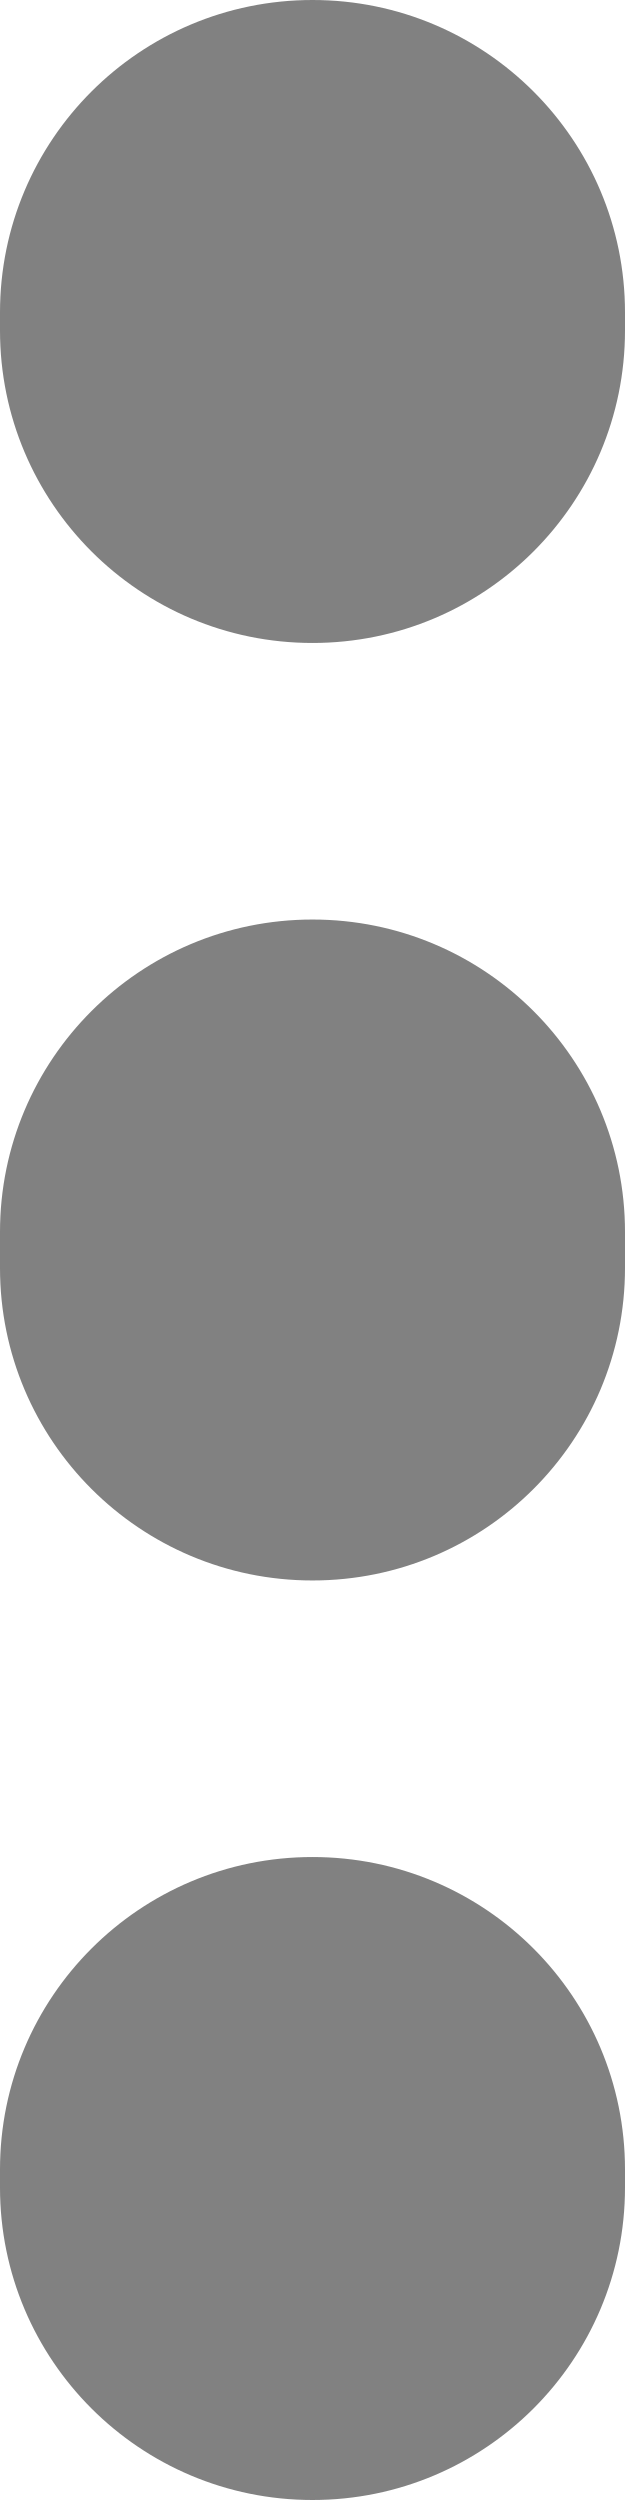
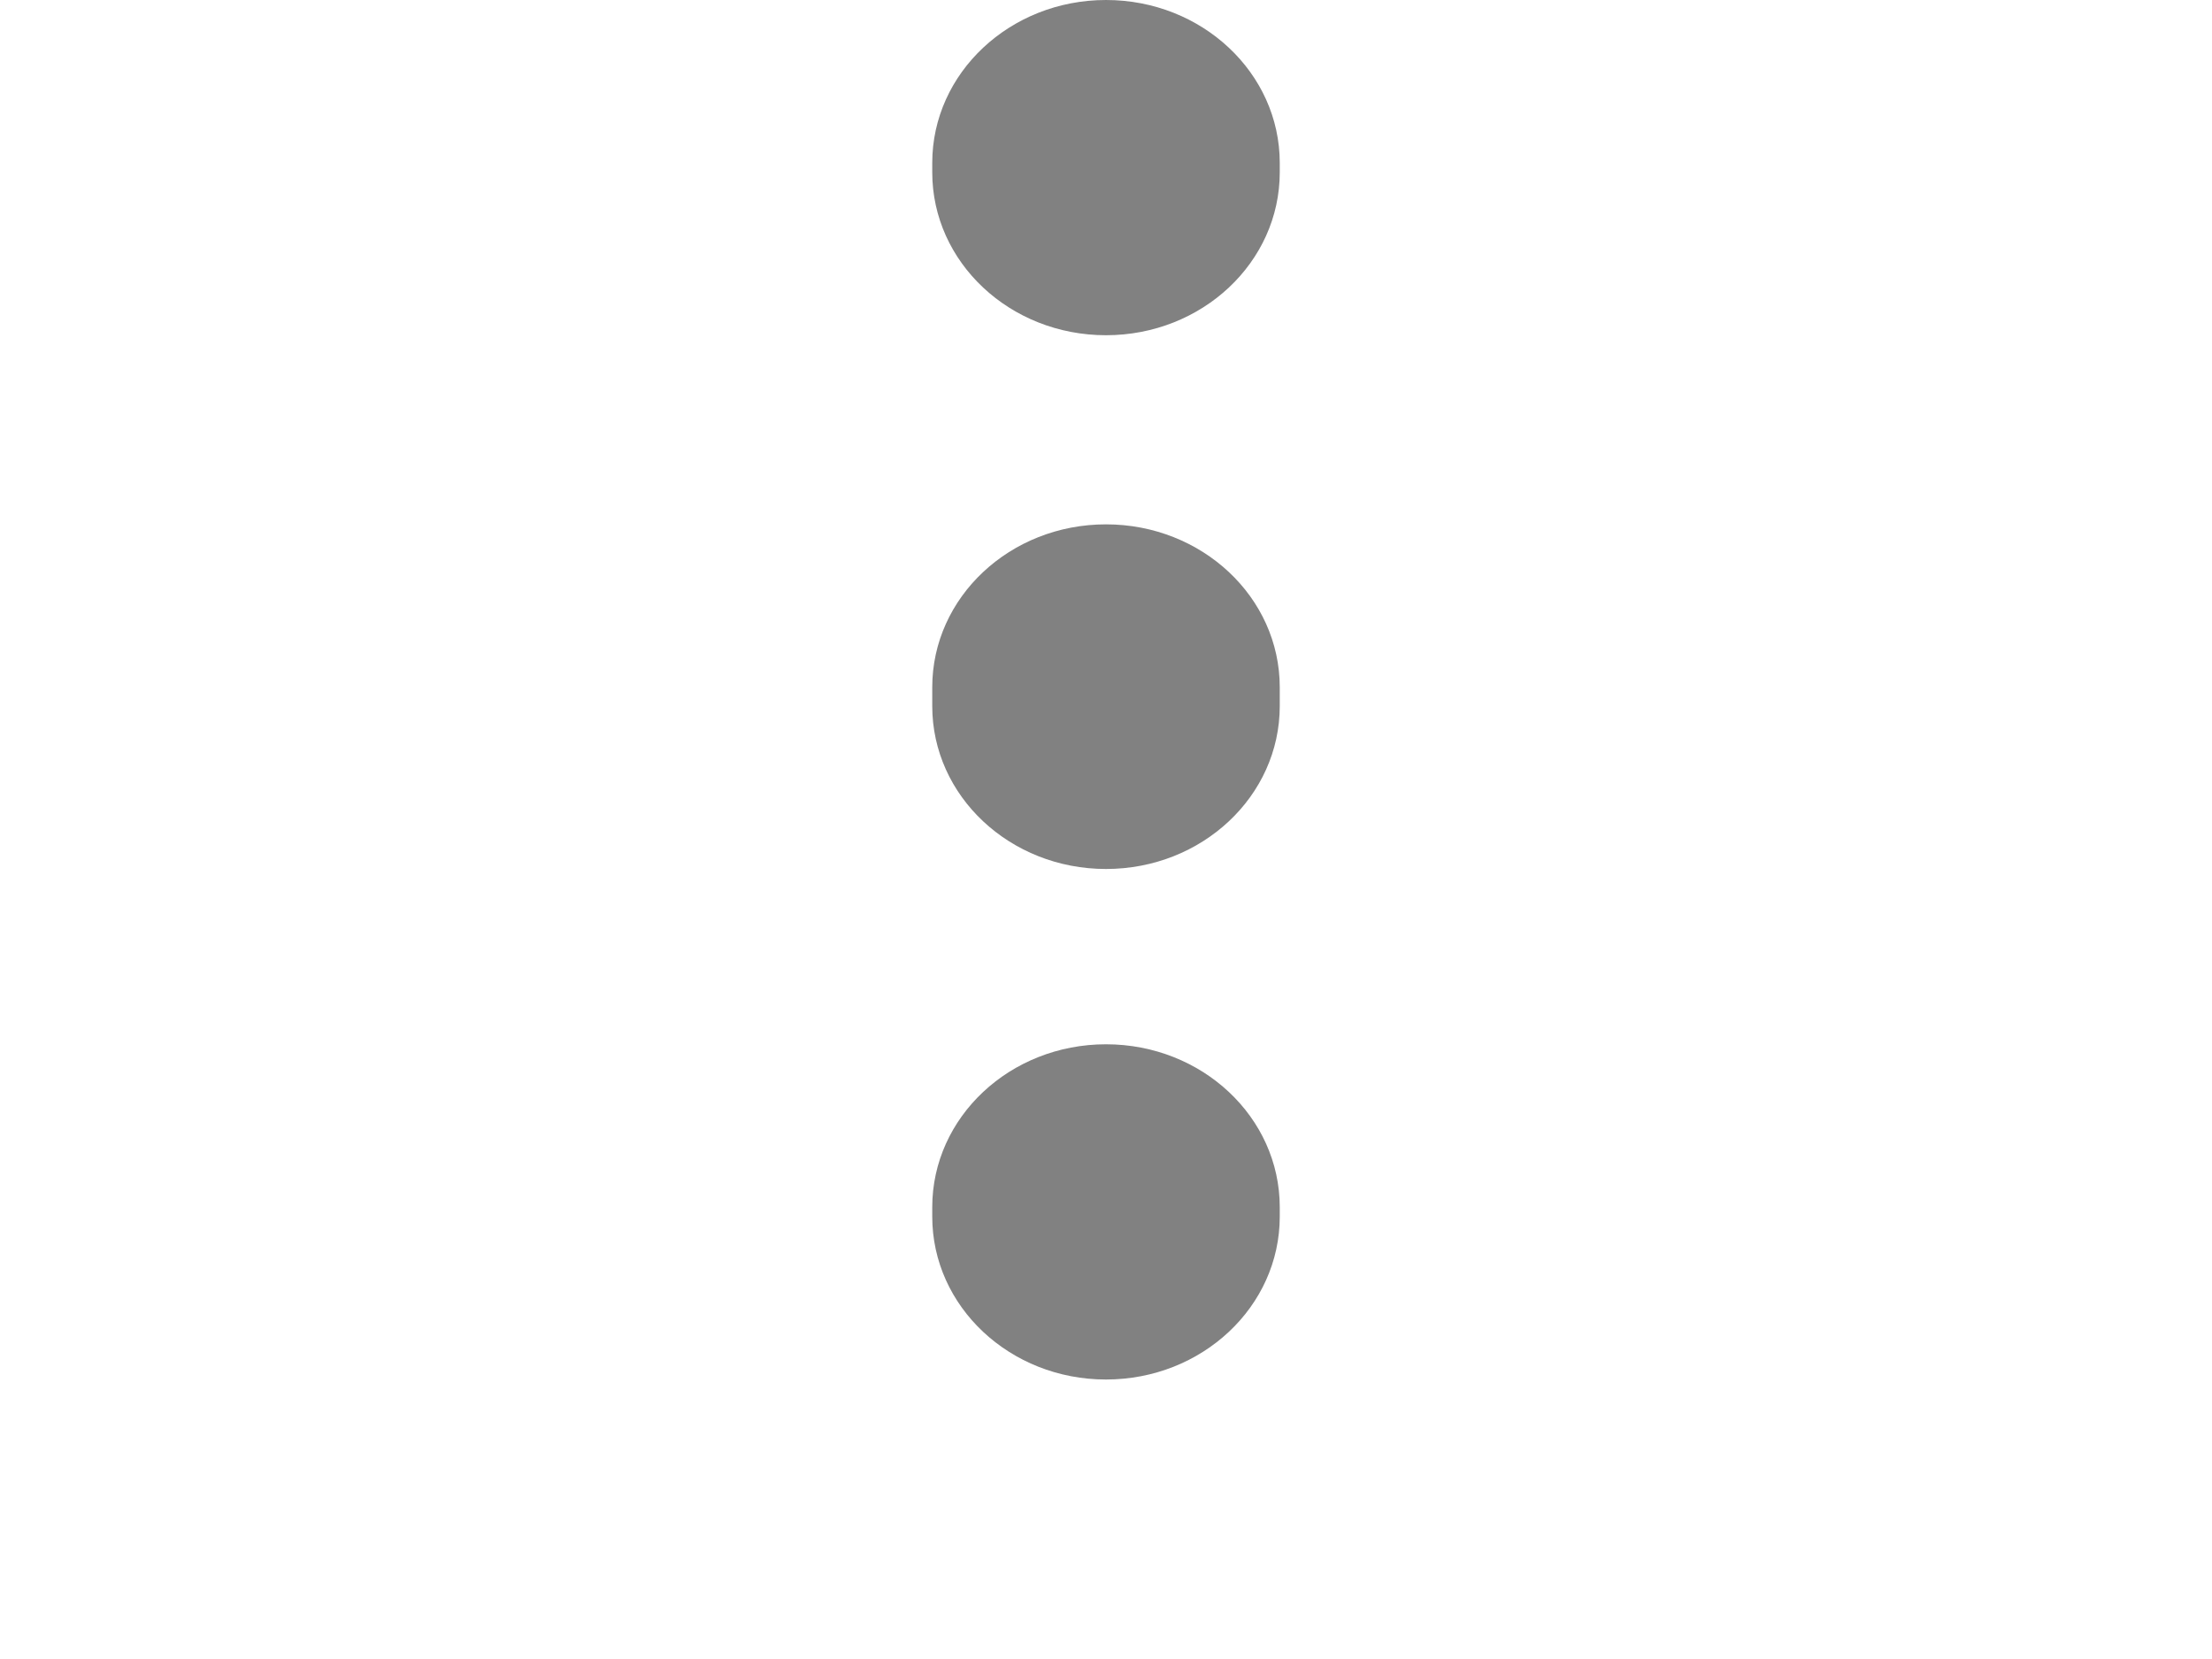
- <svg xmlns="http://www.w3.org/2000/svg" width="4" height="16" viewBox="0 0 4 16" fill="none">
-   <path fill-rule="evenodd" clip-rule="evenodd" d="M2 16C0.895 16 5.72819e-07 15.105 5.24537e-07 14L5.19493e-07 13.885C4.71211e-07 12.78 0.895 11.885 2 11.885C3.105 11.885 4 12.78 4 13.885V14C4 15.105 3.105 16 2 16ZM2 10.115C0.895 10.115 3.15594e-07 9.22 2.67312e-07 8.115L2.57225e-07 7.885C2.08942e-07 6.78 0.895 5.885 2 5.885C3.105 5.885 4 6.78 4 7.885V8.115C4 9.22 3.105 10.115 2 10.115ZM2 4.115C0.895 4.115 5.33259e-08 3.22 5.0436e-09 2.115L0 2C-4.82823e-08 0.895 0.895 4.82823e-08 2 0C3.105 -4.82823e-08 4 0.895 4 2V2.115C4 3.22 3.105 4.115 2 4.115Z" fill="#818181" />
+ <svg xmlns="http://www.w3.org/2000/svg" width="20" height="15" viewBox="0 0 20 15" fill="none">
+   <path fill-rule="evenodd" clip-rule="evenodd" d="M10 12.473C9.132 12.473 8.429 11.814 8.429 11V10.915C8.429 10.101 9.132 9.442 10 9.442C10.868 9.442 11.571 10.101 11.571 10.915V11C11.571 11.814 10.868 12.473 10 12.473ZM10 7.857C9.132 7.857 8.429 7.198 8.429 6.384V6.214C8.429 5.4 9.132 4.741 10 4.741C10.868 4.741 11.571 5.4 11.571 6.214V6.384C11.571 7.198 10.868 7.857 10 7.857ZM10 3.031C9.132 3.031 8.429 2.372 8.429 1.558V1.473C8.429 0.66 9.132 3.55651e-08 10 0C10.868 -3.55651e-08 11.571 0.66 11.571 1.473V1.558C11.571 2.372 10.868 3.031 10 3.031Z" fill="#818181" />
</svg>
